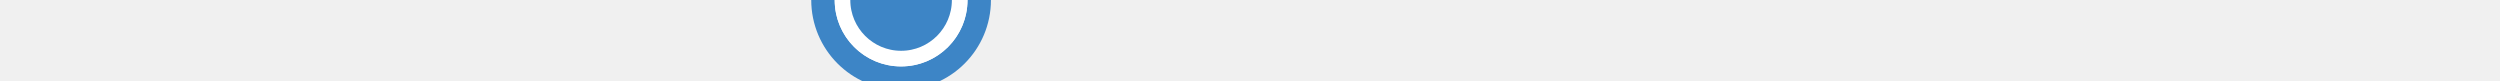
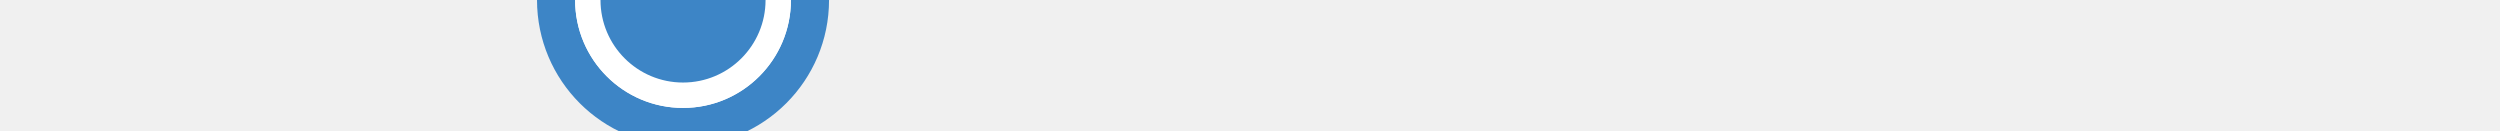
- <svg xmlns="http://www.w3.org/2000/svg" xmlns:xlink="http://www.w3.org/1999/xlink" width="99.31" height="3.2" viewBox="-10 0 109.31 10.31" style="text-align: center">
+ <svg xmlns="http://www.w3.org/2000/svg" xmlns:xlink="http://www.w3.org/1999/xlink" width="99.31" height="5.2" viewBox="-10 0 109.31 10.31" style="text-align: center">
  <defs>
    <path id="loop-normalc" d="M68.37.87c2-.17-24.75,0-37.62,0-11.88,0,0,0-28.59.13Z" />
    <radialGradient id="fadec" cx="0" cy="0" fx="0" fy="0" r="20" gradientUnits="userSpaceOnUse">
      <stop stop-color="#3d85c6" stop-opacity="1" offset="0" />
    </radialGradient>
  </defs>
  <use style="fill:none;stroke:#ccc;stroke-width:0;" xlink:href="#loop-normalc" />
  <g style="mask:url(#tail)">
    <circle style="fill:url(#fadec);" fill="#3d85c6" stroke="white" stroke-width="2" stroke-miterlimit="1" cx="0" cy="0" r="7.5">
      <animateMotion style="text-align: center" dur="21s" repeatCount="indefinite">
        <mpath xlink:href="#loop-normalc" />
      </animateMotion>
    </circle>
    <circle cx="0" cy="0" fill="none" r="10" stroke="#3d85c6" stroke-width="3">
      <animate attributeName="r" from="7" to="-3" dur="1.5s" begin="0s" repeatCount="indefinite" />
      <animate attributeName="opacity" from="7" to="3" dur="2s" begin="0s" repeatCount="indefinite" />
      <animateMotion calcMode="linear" dur="21s" repeatCount="indefinite" path="M68.37.87c2-.17-24.75,0-37.62,0-11.88,0,0,0-28.59.13Z" />
    </circle>
  </g>
  <defs>
    <path id="loop-normal" d="M68.37.87c2-.17-24.75,0-37.62,0-11.88,0,0,0-28.59.13Z" />
    
    disput
    

	  <radialGradient id="fade" cx="0" cy="0" fx="0" fy="0" r="20" gradientUnits="userSpaceOnUse">
      <stop stop-color="#3d85c6" stop-opacity="1" offset="0" />
    </radialGradient>
  </defs>
  <use style="fill:none;stroke:#ccc;stroke-width:0;" xlink:href="#loop-normal" />
  <g style="mask:url(#tail)">
    <circle cx="0" cy="0" fill="none" r="0" stroke="transparent" stroke-width="20">
      <animate attributeName="r" from="2.9" to="21" dur="1.9s" begin="0s" repeatCount="indefinite" />
      <animate attributeName="opacity" from="1.9" to="0" dur="1.9s" begin="0s" repeatCount="indefinite" />
      <animateMotion calcMode="linear" id="a" dur="25s" keyTimes="0;0.1;1" keyPoints="0;0.0;1" repeatCount="indefinite" path="M68.37.87c2-.17-24.75,0-37.62,0-11.88,0,0,0-28.59.13Z" />
    </circle>
    <circle style="fill:url(#fade);" fill="#3d85c6" stroke="white" stroke-width="2" stroke-miterlimit="1" cx="0" cy="0" r="7.5">
      <animateMotion style="text-align: center" calcMode="linear" id="a" dur="25s" repeatCount="indefinite" keyTimes="0;0.1;1" keyPoints="0;0.0;1">
        <mpath xlink:href="#loop-normal" />
      </animateMotion>
    </circle>
    <circle cx="0" cy="0" fill="none" r="1" stroke="#3d85c6" stroke-width="3">
      <animate attributeName="r" from="7" to="-3" dur="1s" begin="0s" repeatCount="indefinite" />
      <animate attributeName="opacity" from="8" to="3" dur="2s" begin="0s" repeatCount="indefinite" />
      <animateMotion calcMode="linear" id="a" dur="25s" keyTimes="0;0.1;1" keyPoints="0;0.0;1" repeatCount="indefinite" path="M68.37.87c2-.17-24.75,0-37.62,0-11.88,0,0,0-28.59.13Z" />
    </circle>
  </g>
</svg>
